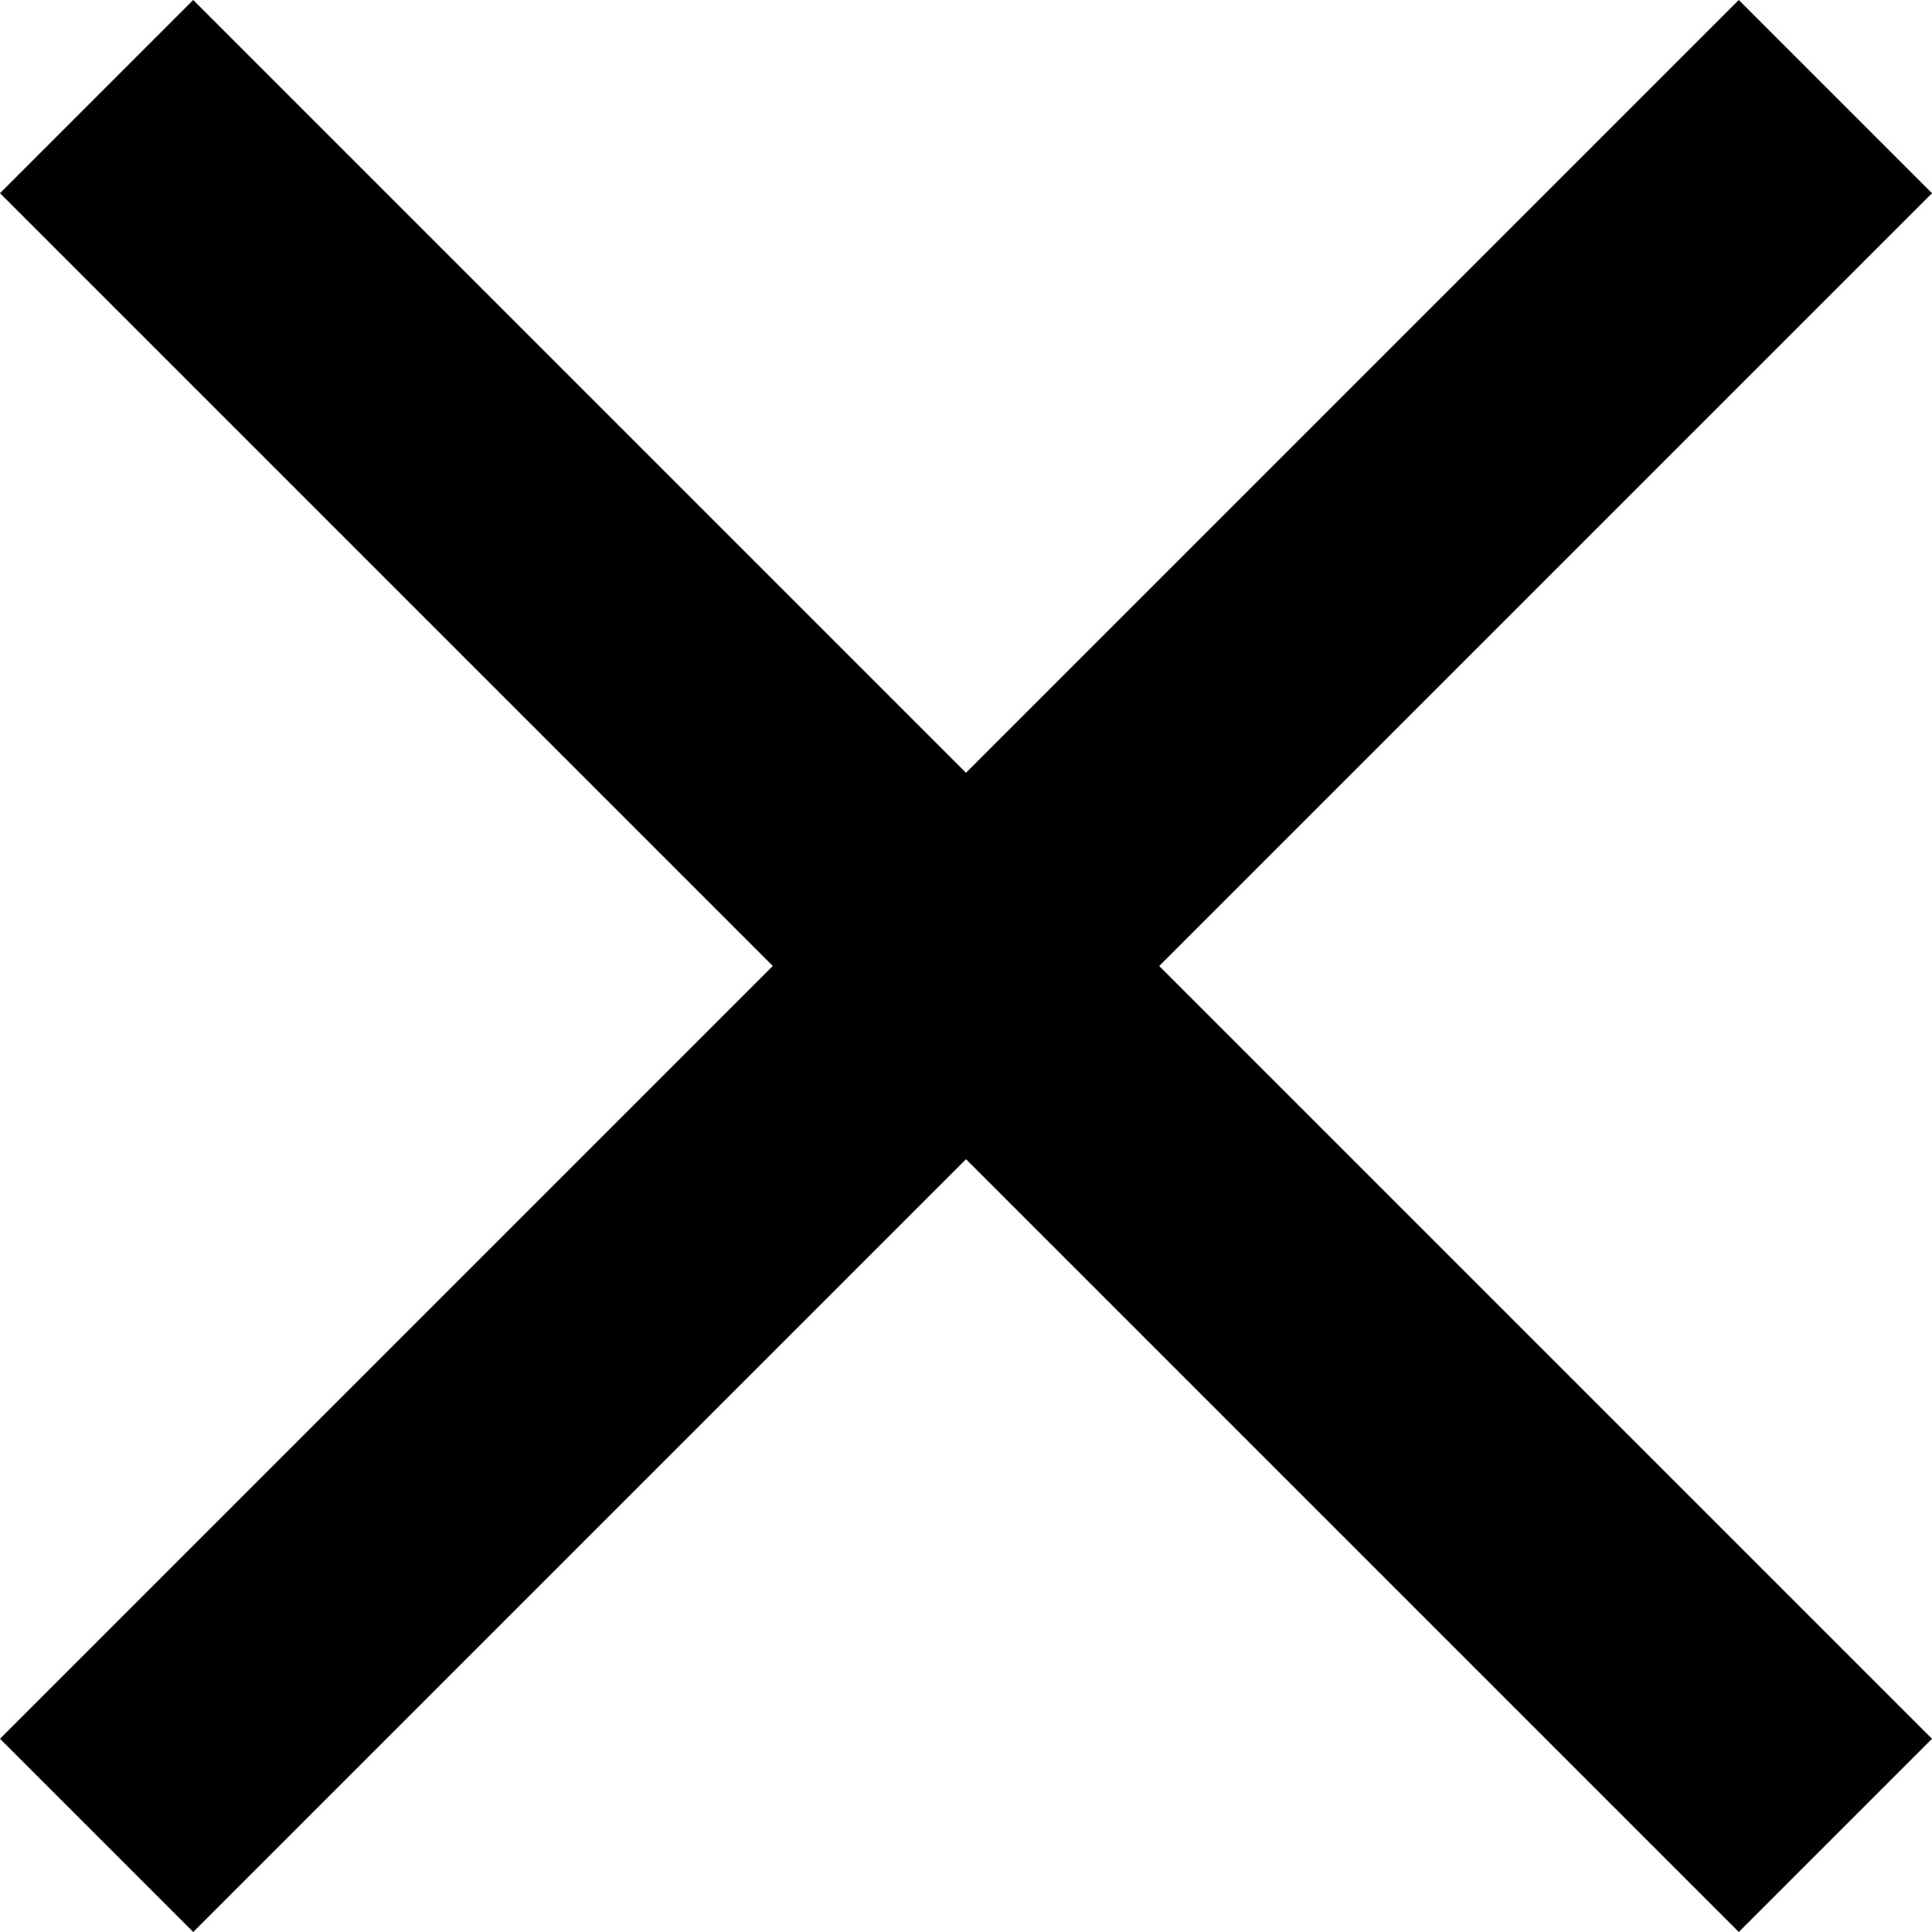
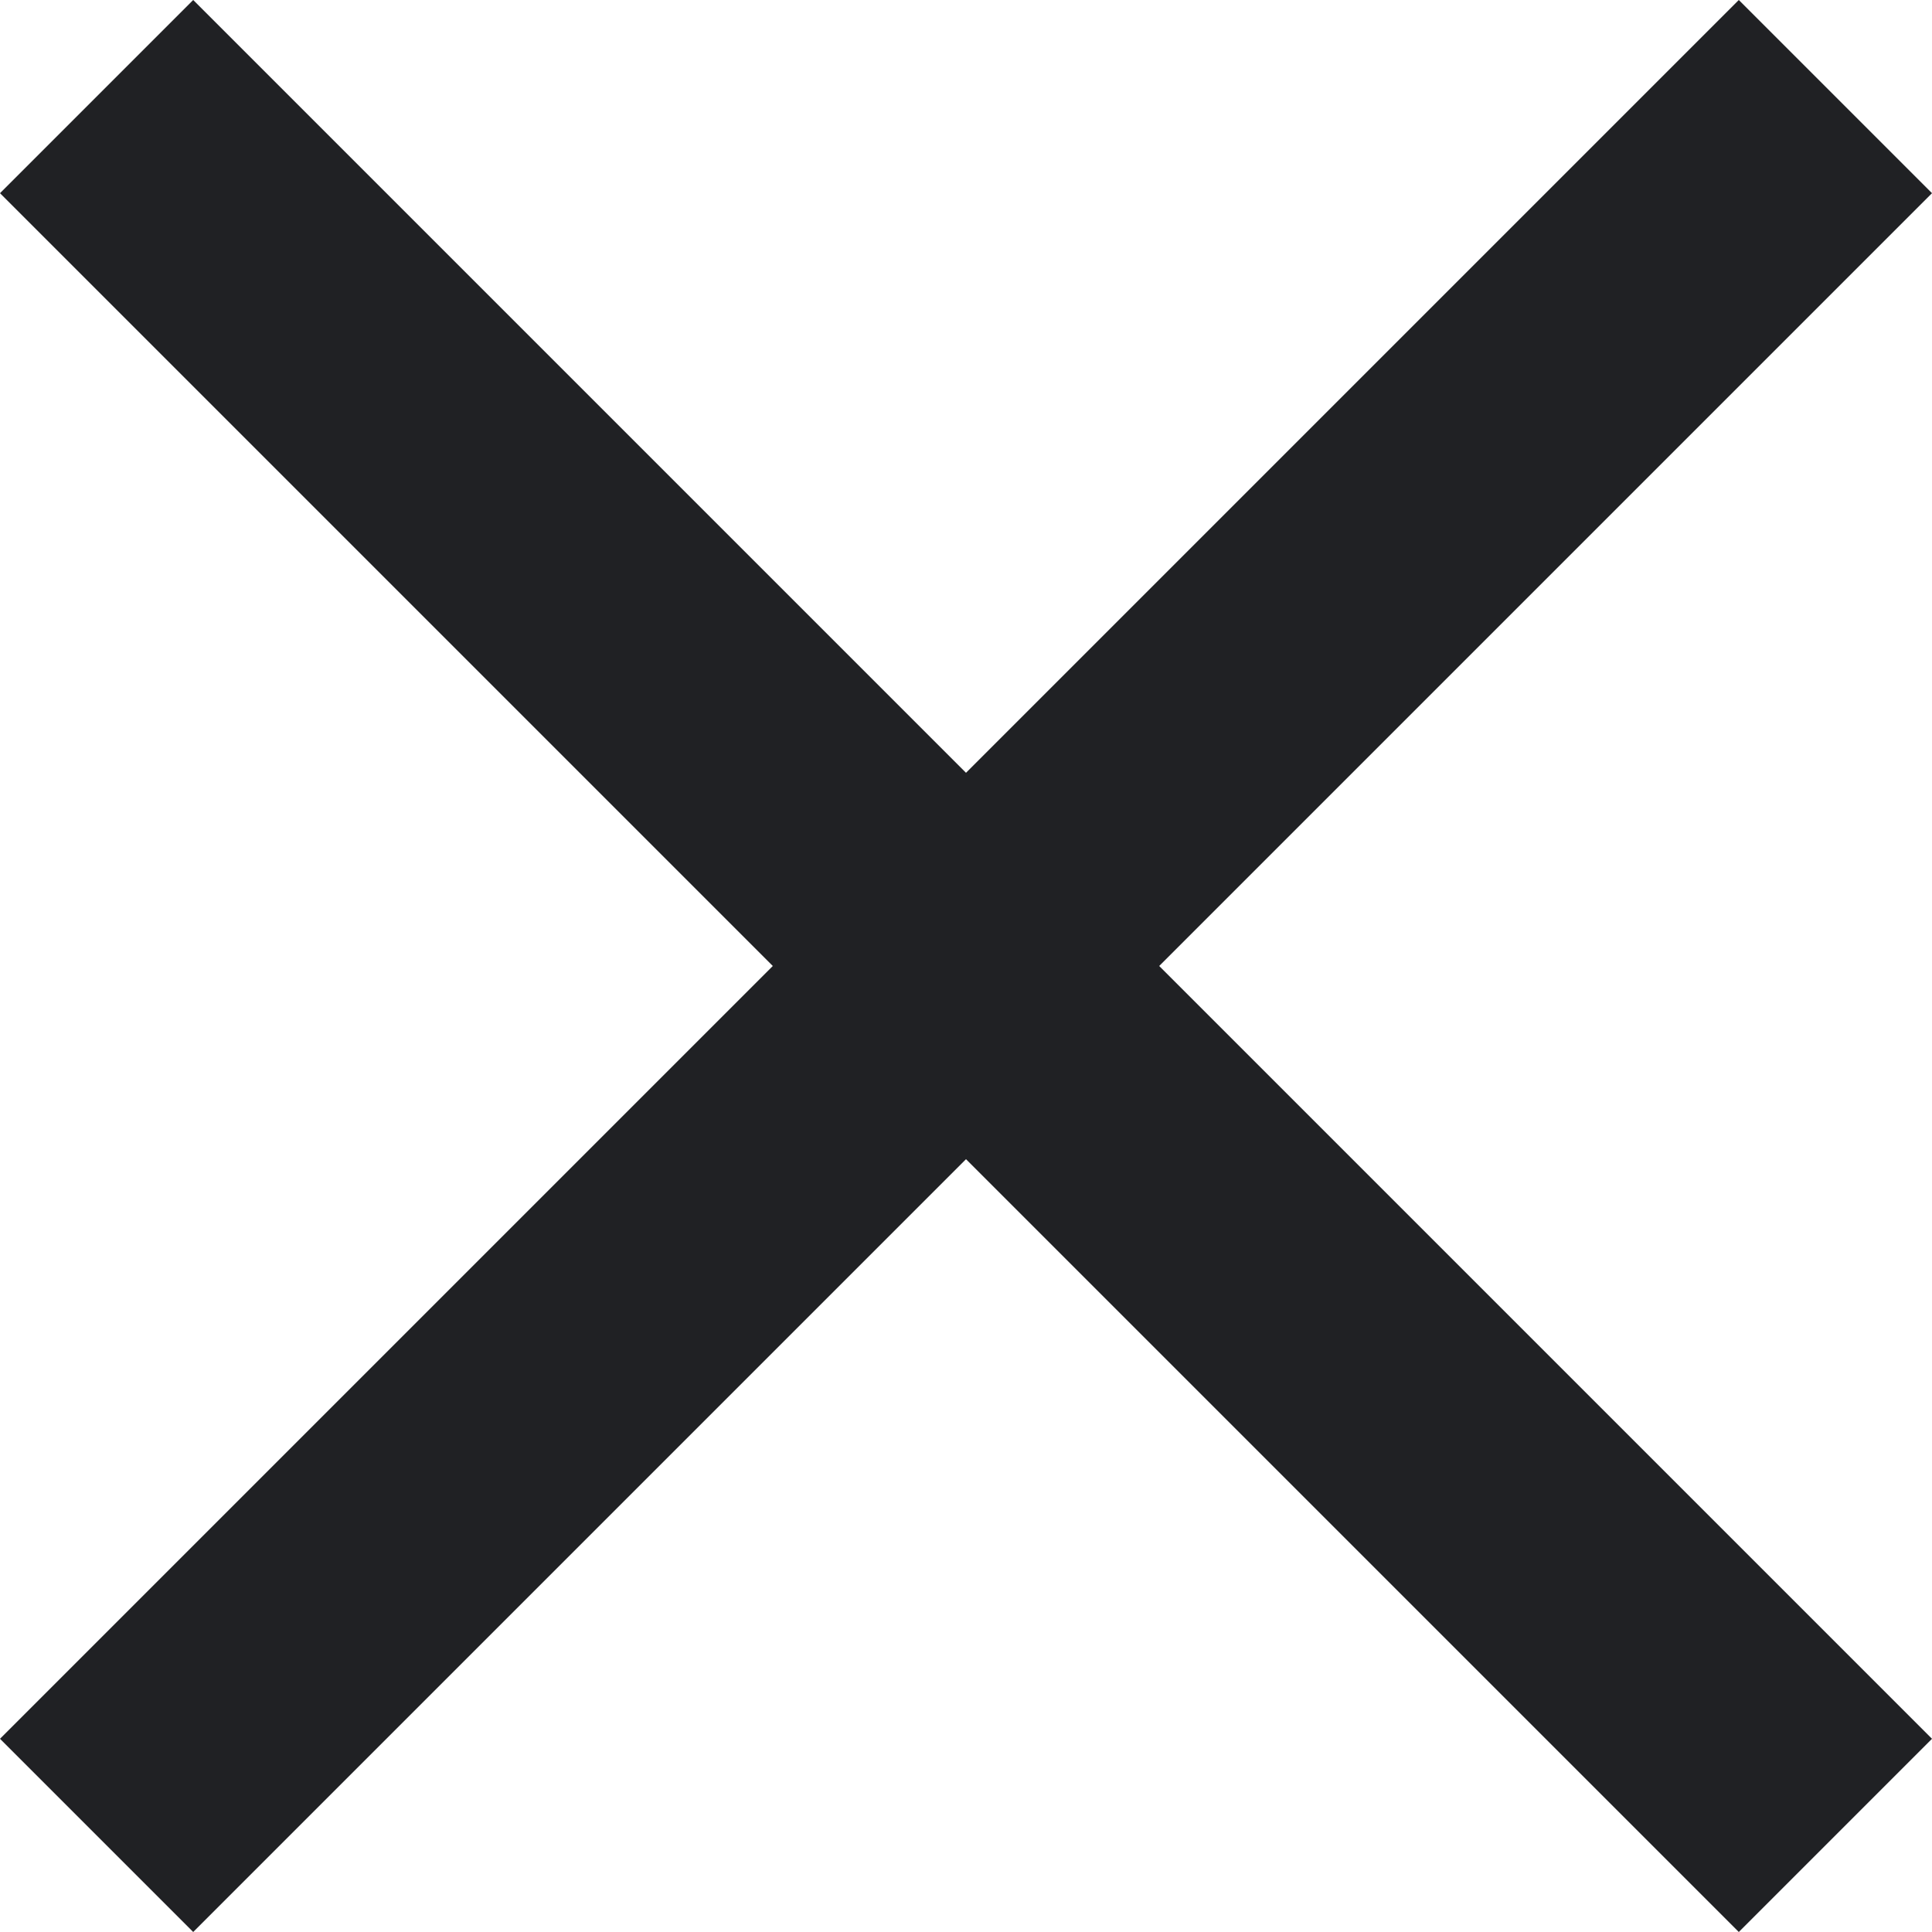
<svg xmlns="http://www.w3.org/2000/svg" version="1.1" id="Capa_1" x="0px" y="0px" width="357px" height="357px" viewBox="0 0 357 357" style="enable-background:new 0 0 357 357;" xml:space="preserve">
  <g>
    <g id="close">
-       <polygon points="357,35.7 321.3,0 178.5,142.8 35.7,0 0,35.7 142.8,178.5 0,321.3 35.7,357 178.5,214.2 321.3,357 357,321.3     214.2,178.5   " />
+       <polygon points="357,35.7 321.3,0 178.5,142.8 35.7,0 0,35.7 142.8,178.5 0,321.3 35.7,357 178.5,214.2 321.3,357 357,321.3     214.2,178.5   " fill="#202124" />
    </g>
  </g>
  <g>
</g>
  <g>
</g>
  <g>
</g>
  <g>
</g>
  <g>
</g>
  <g>
</g>
  <g>
</g>
  <g>
</g>
  <g>
</g>
  <g>
</g>
  <g>
</g>
  <g>
</g>
  <g>
</g>
  <g>
</g>
  <g>
</g>
</svg>
